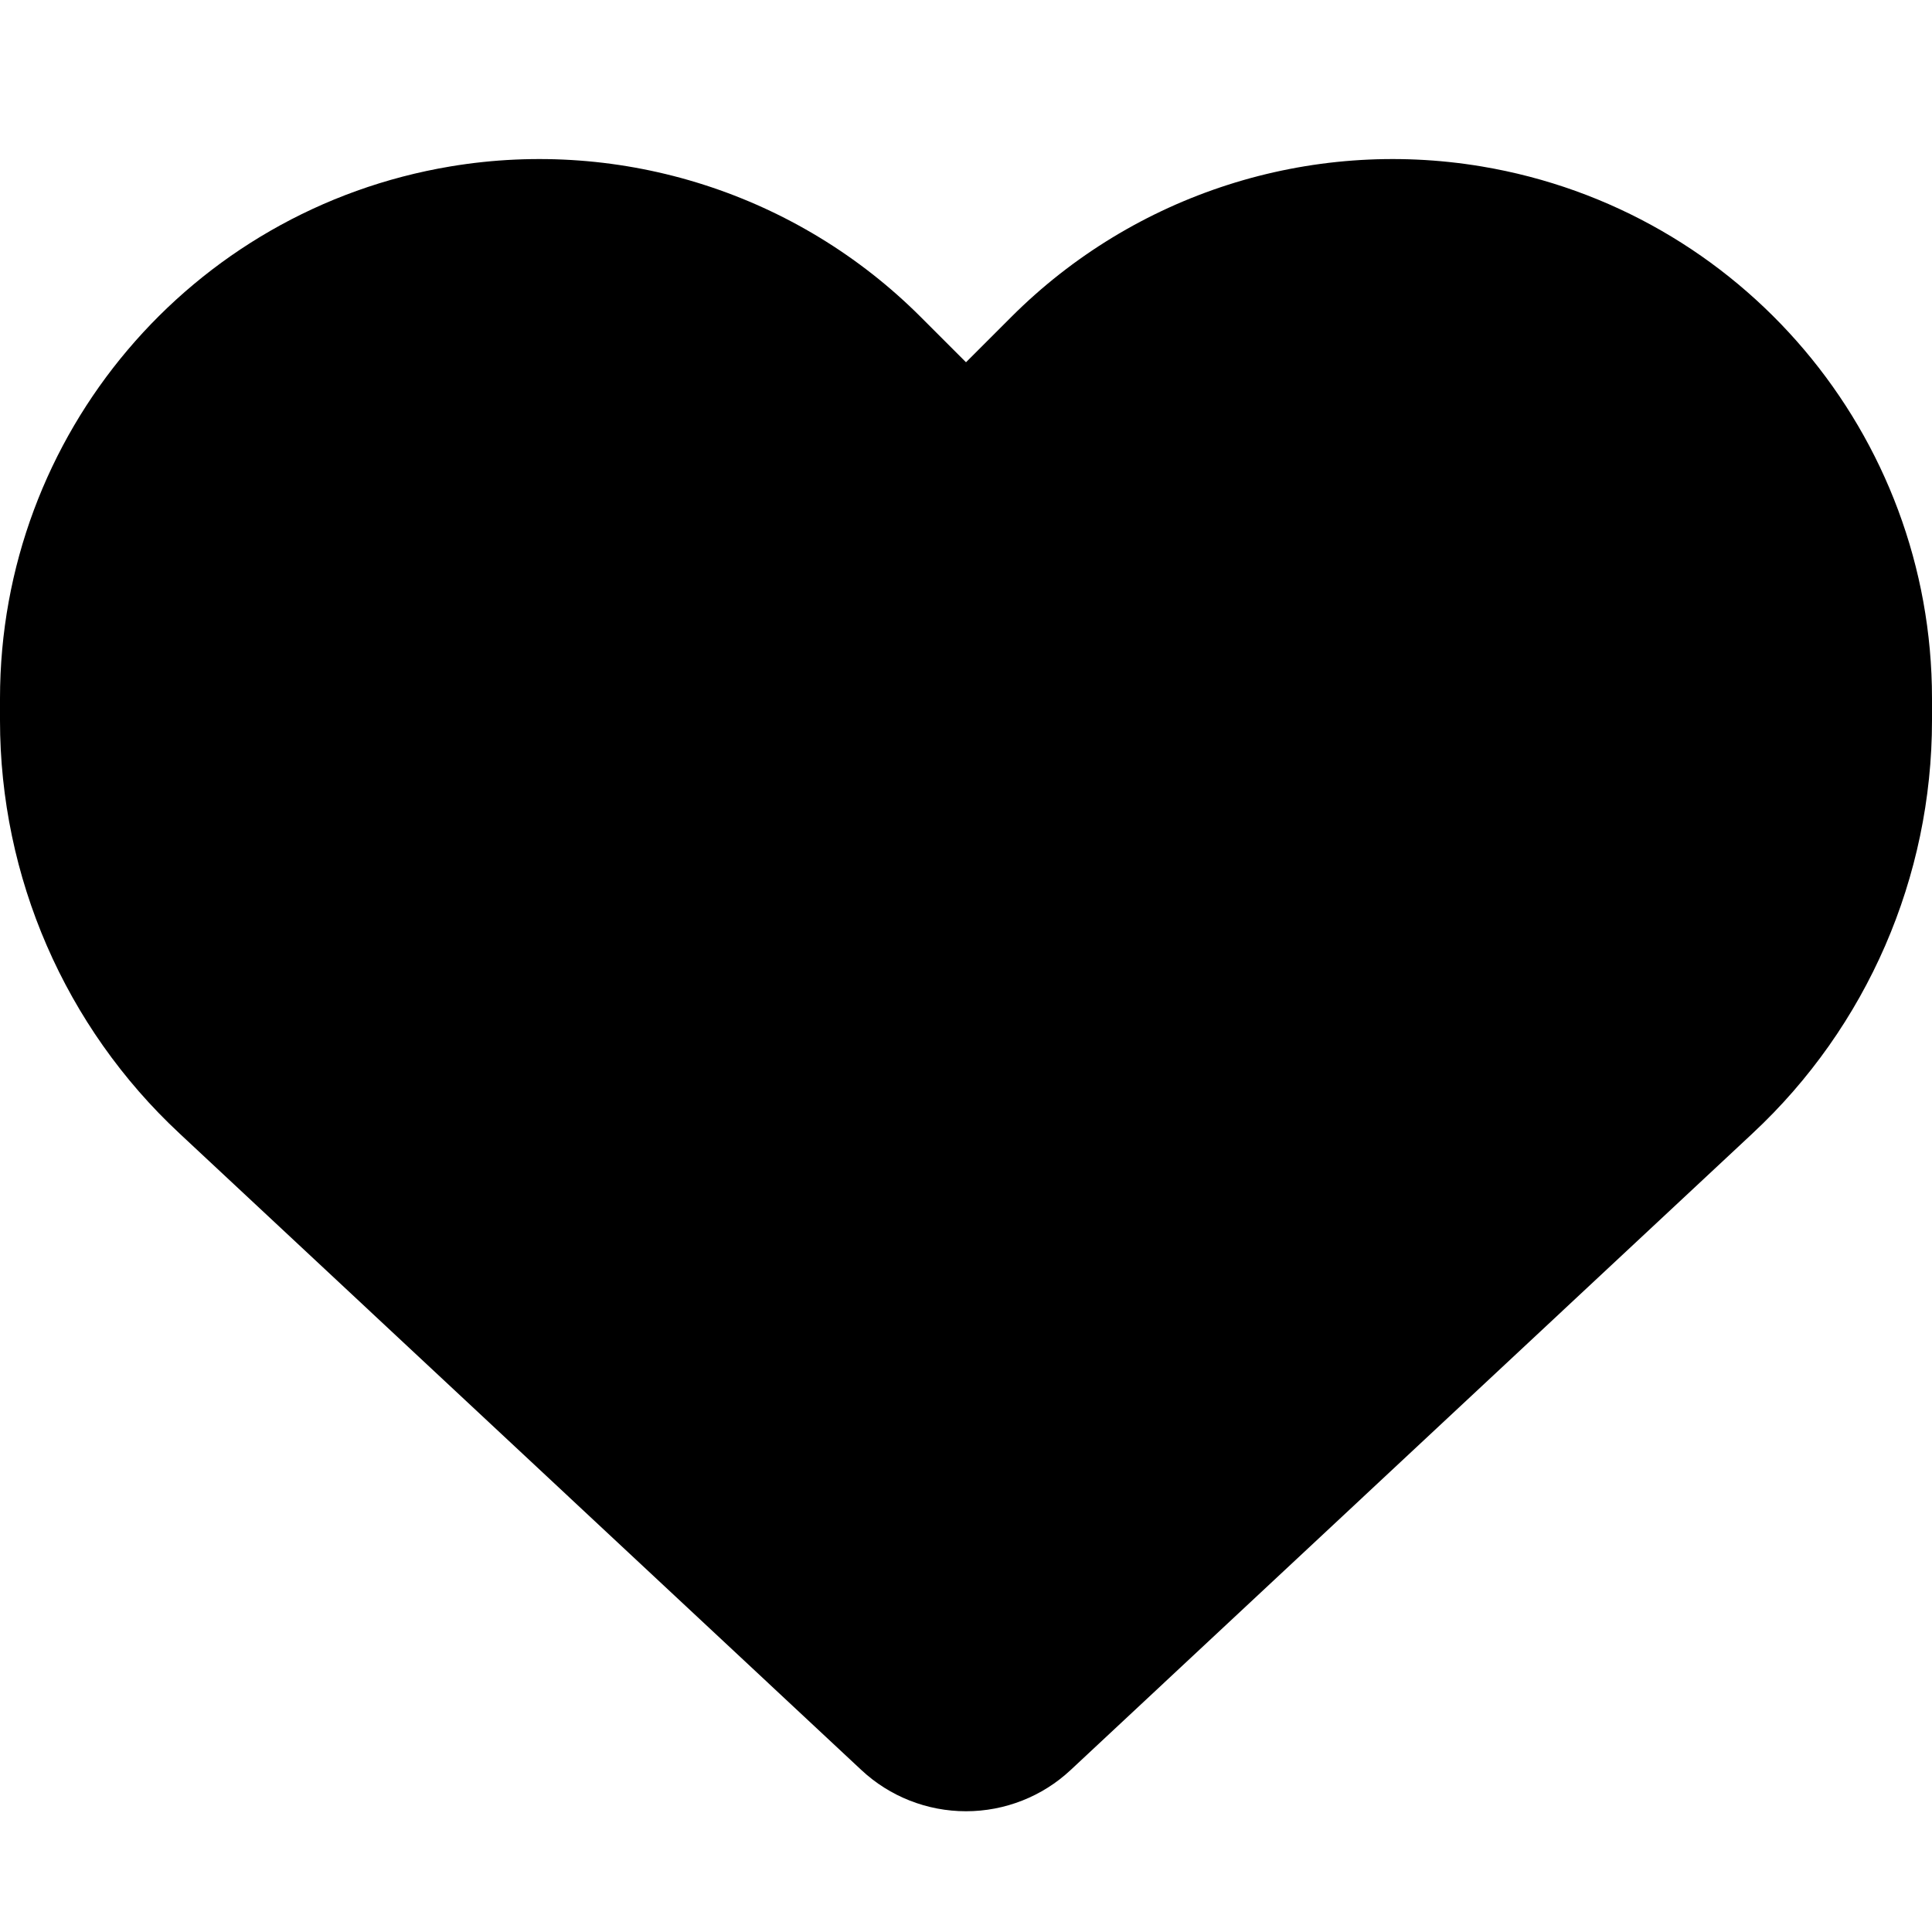
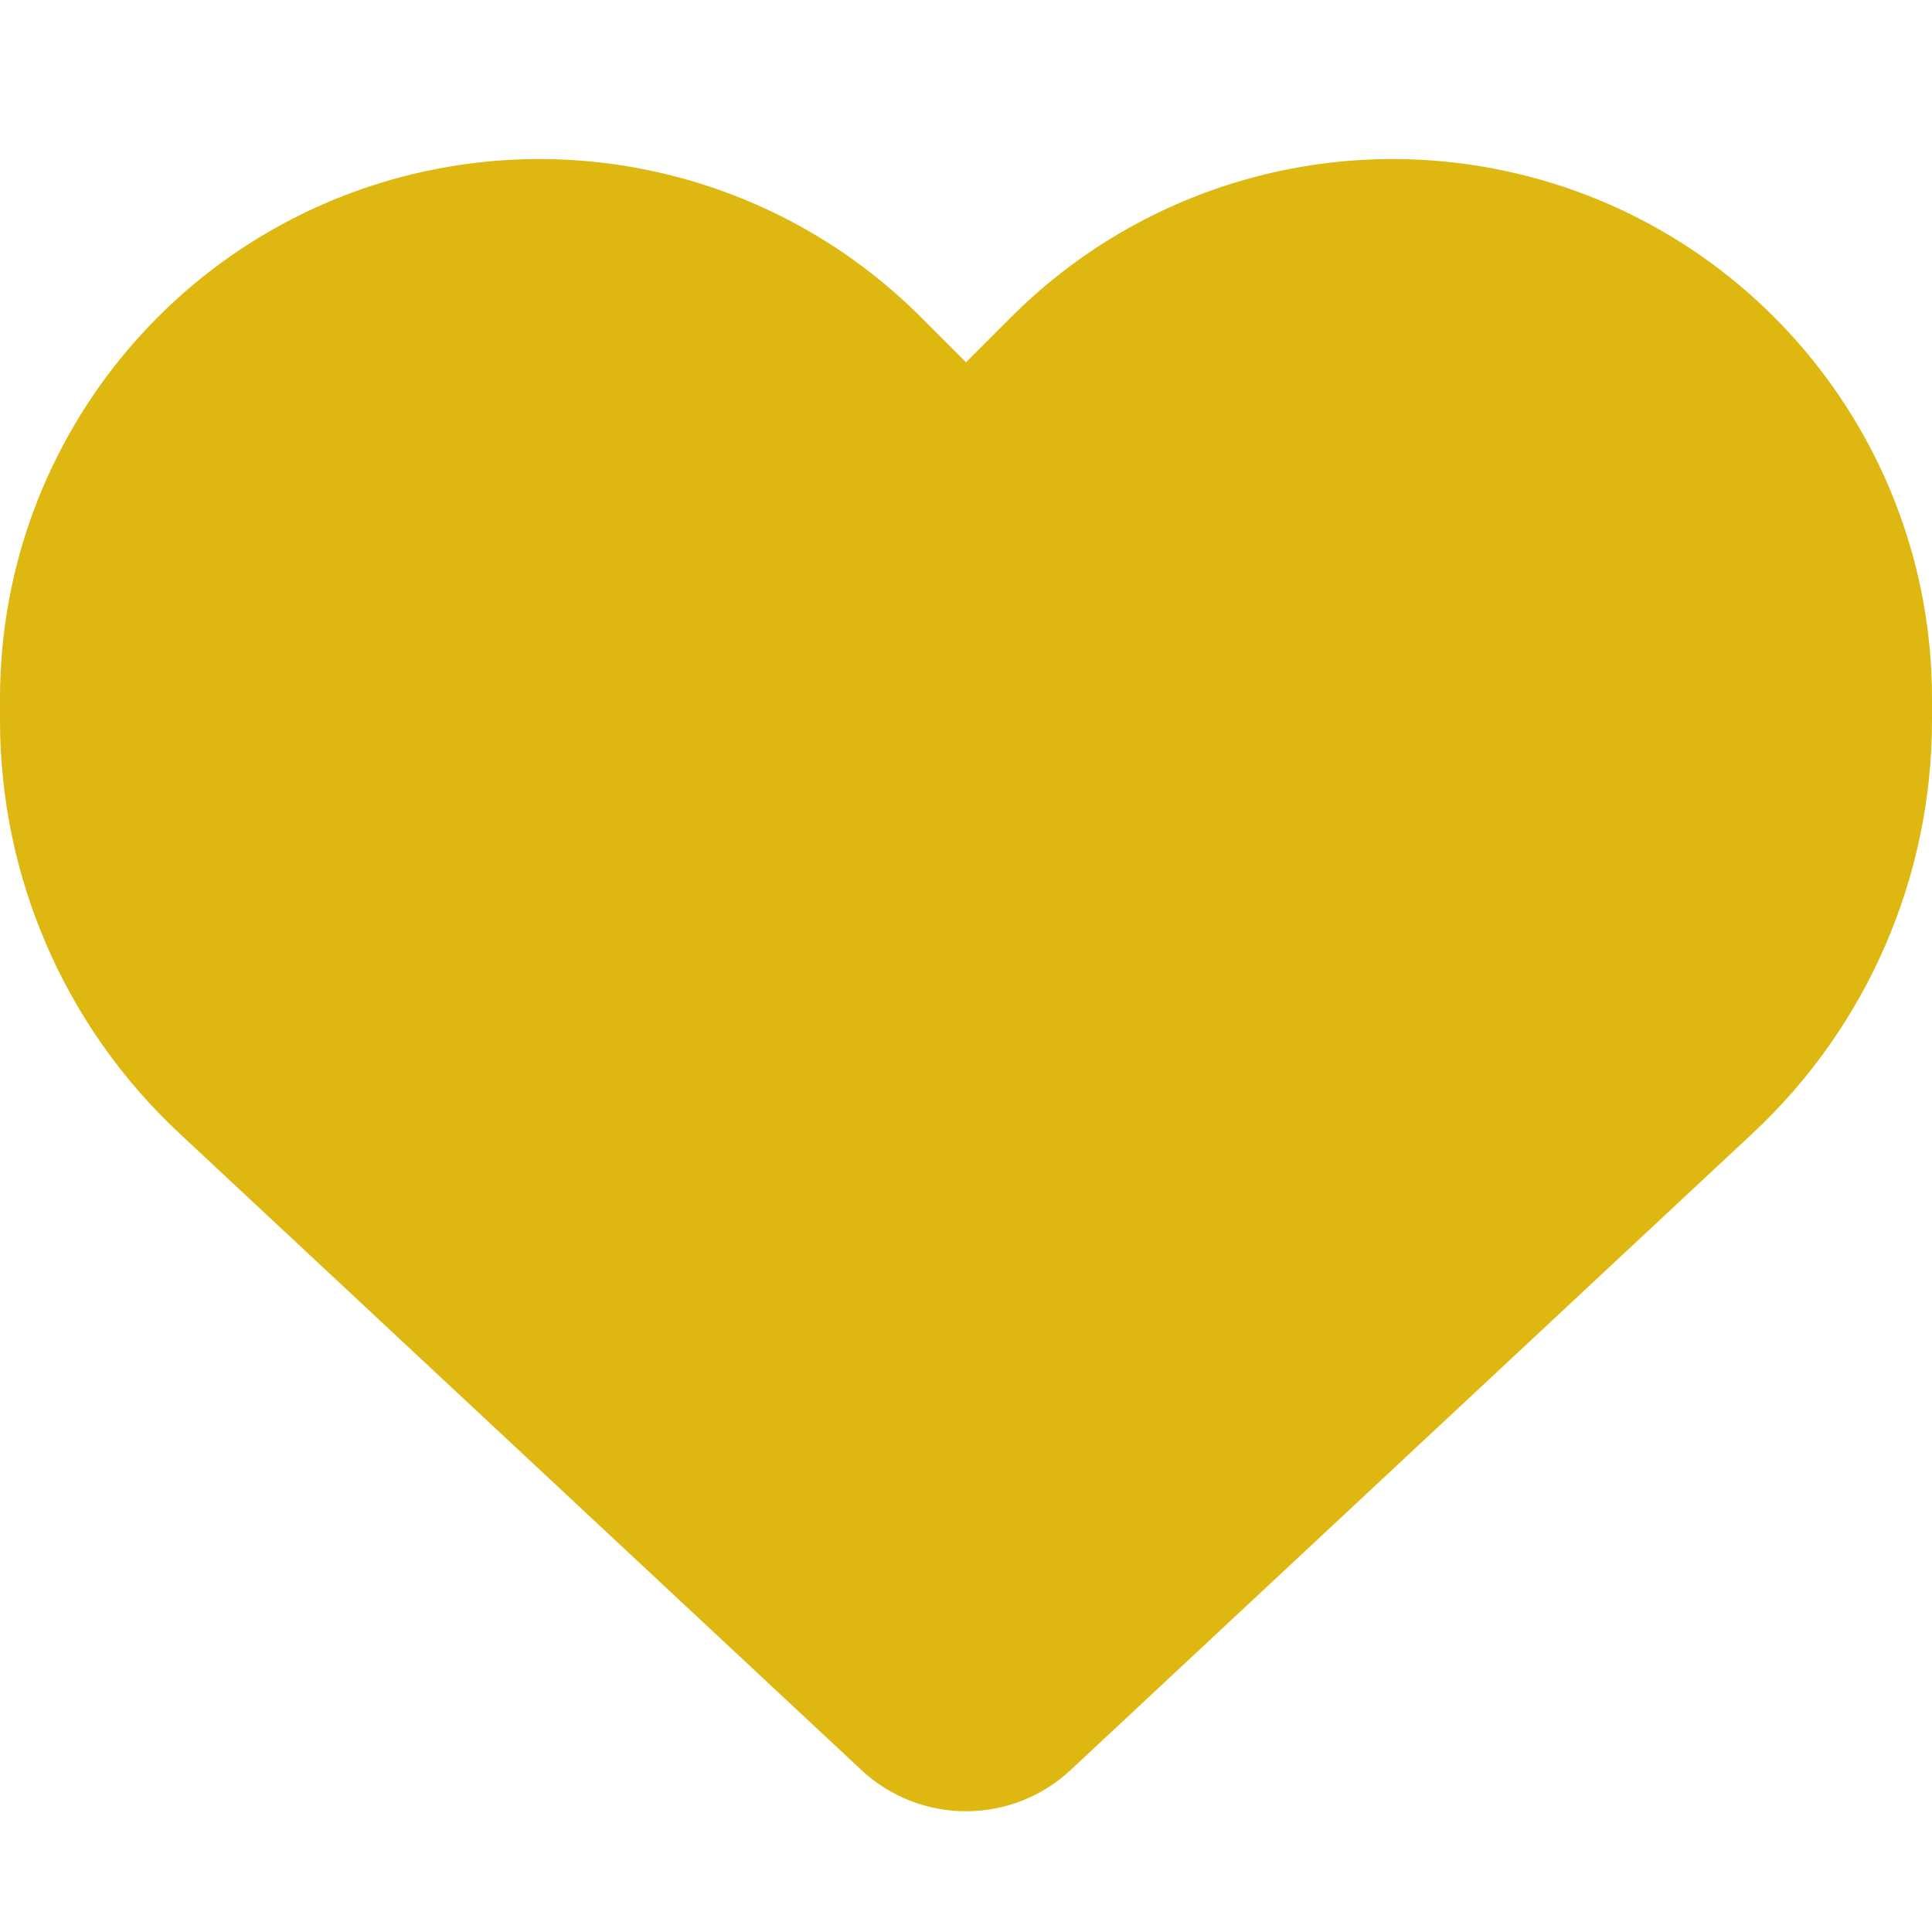
- <svg xmlns="http://www.w3.org/2000/svg" viewBox="0 0 512 512">
+ <svg xmlns="http://www.w3.org/2000/svg" viewBox="0 0 512 512" fill="#deb811">
  <path d="M47.6 300.4L228.3 469.1c7.5 7 17.4 10.9 27.7 10.9s20.2-3.9 27.7-10.9L464.4 300.4c30.4-28.3 47.6-68 47.6-109.5v-5.8c0-69.9-50.5-129.5-119.4-141C347 36.5 300.6 51.4 268 84L256 96 244 84c-32.6-32.6-79-47.5-124.6-39.9C50.5 55.6 0 115.2 0 185.1v5.8c0 41.5 17.2 81.2 47.6 109.5z" />
</svg>
